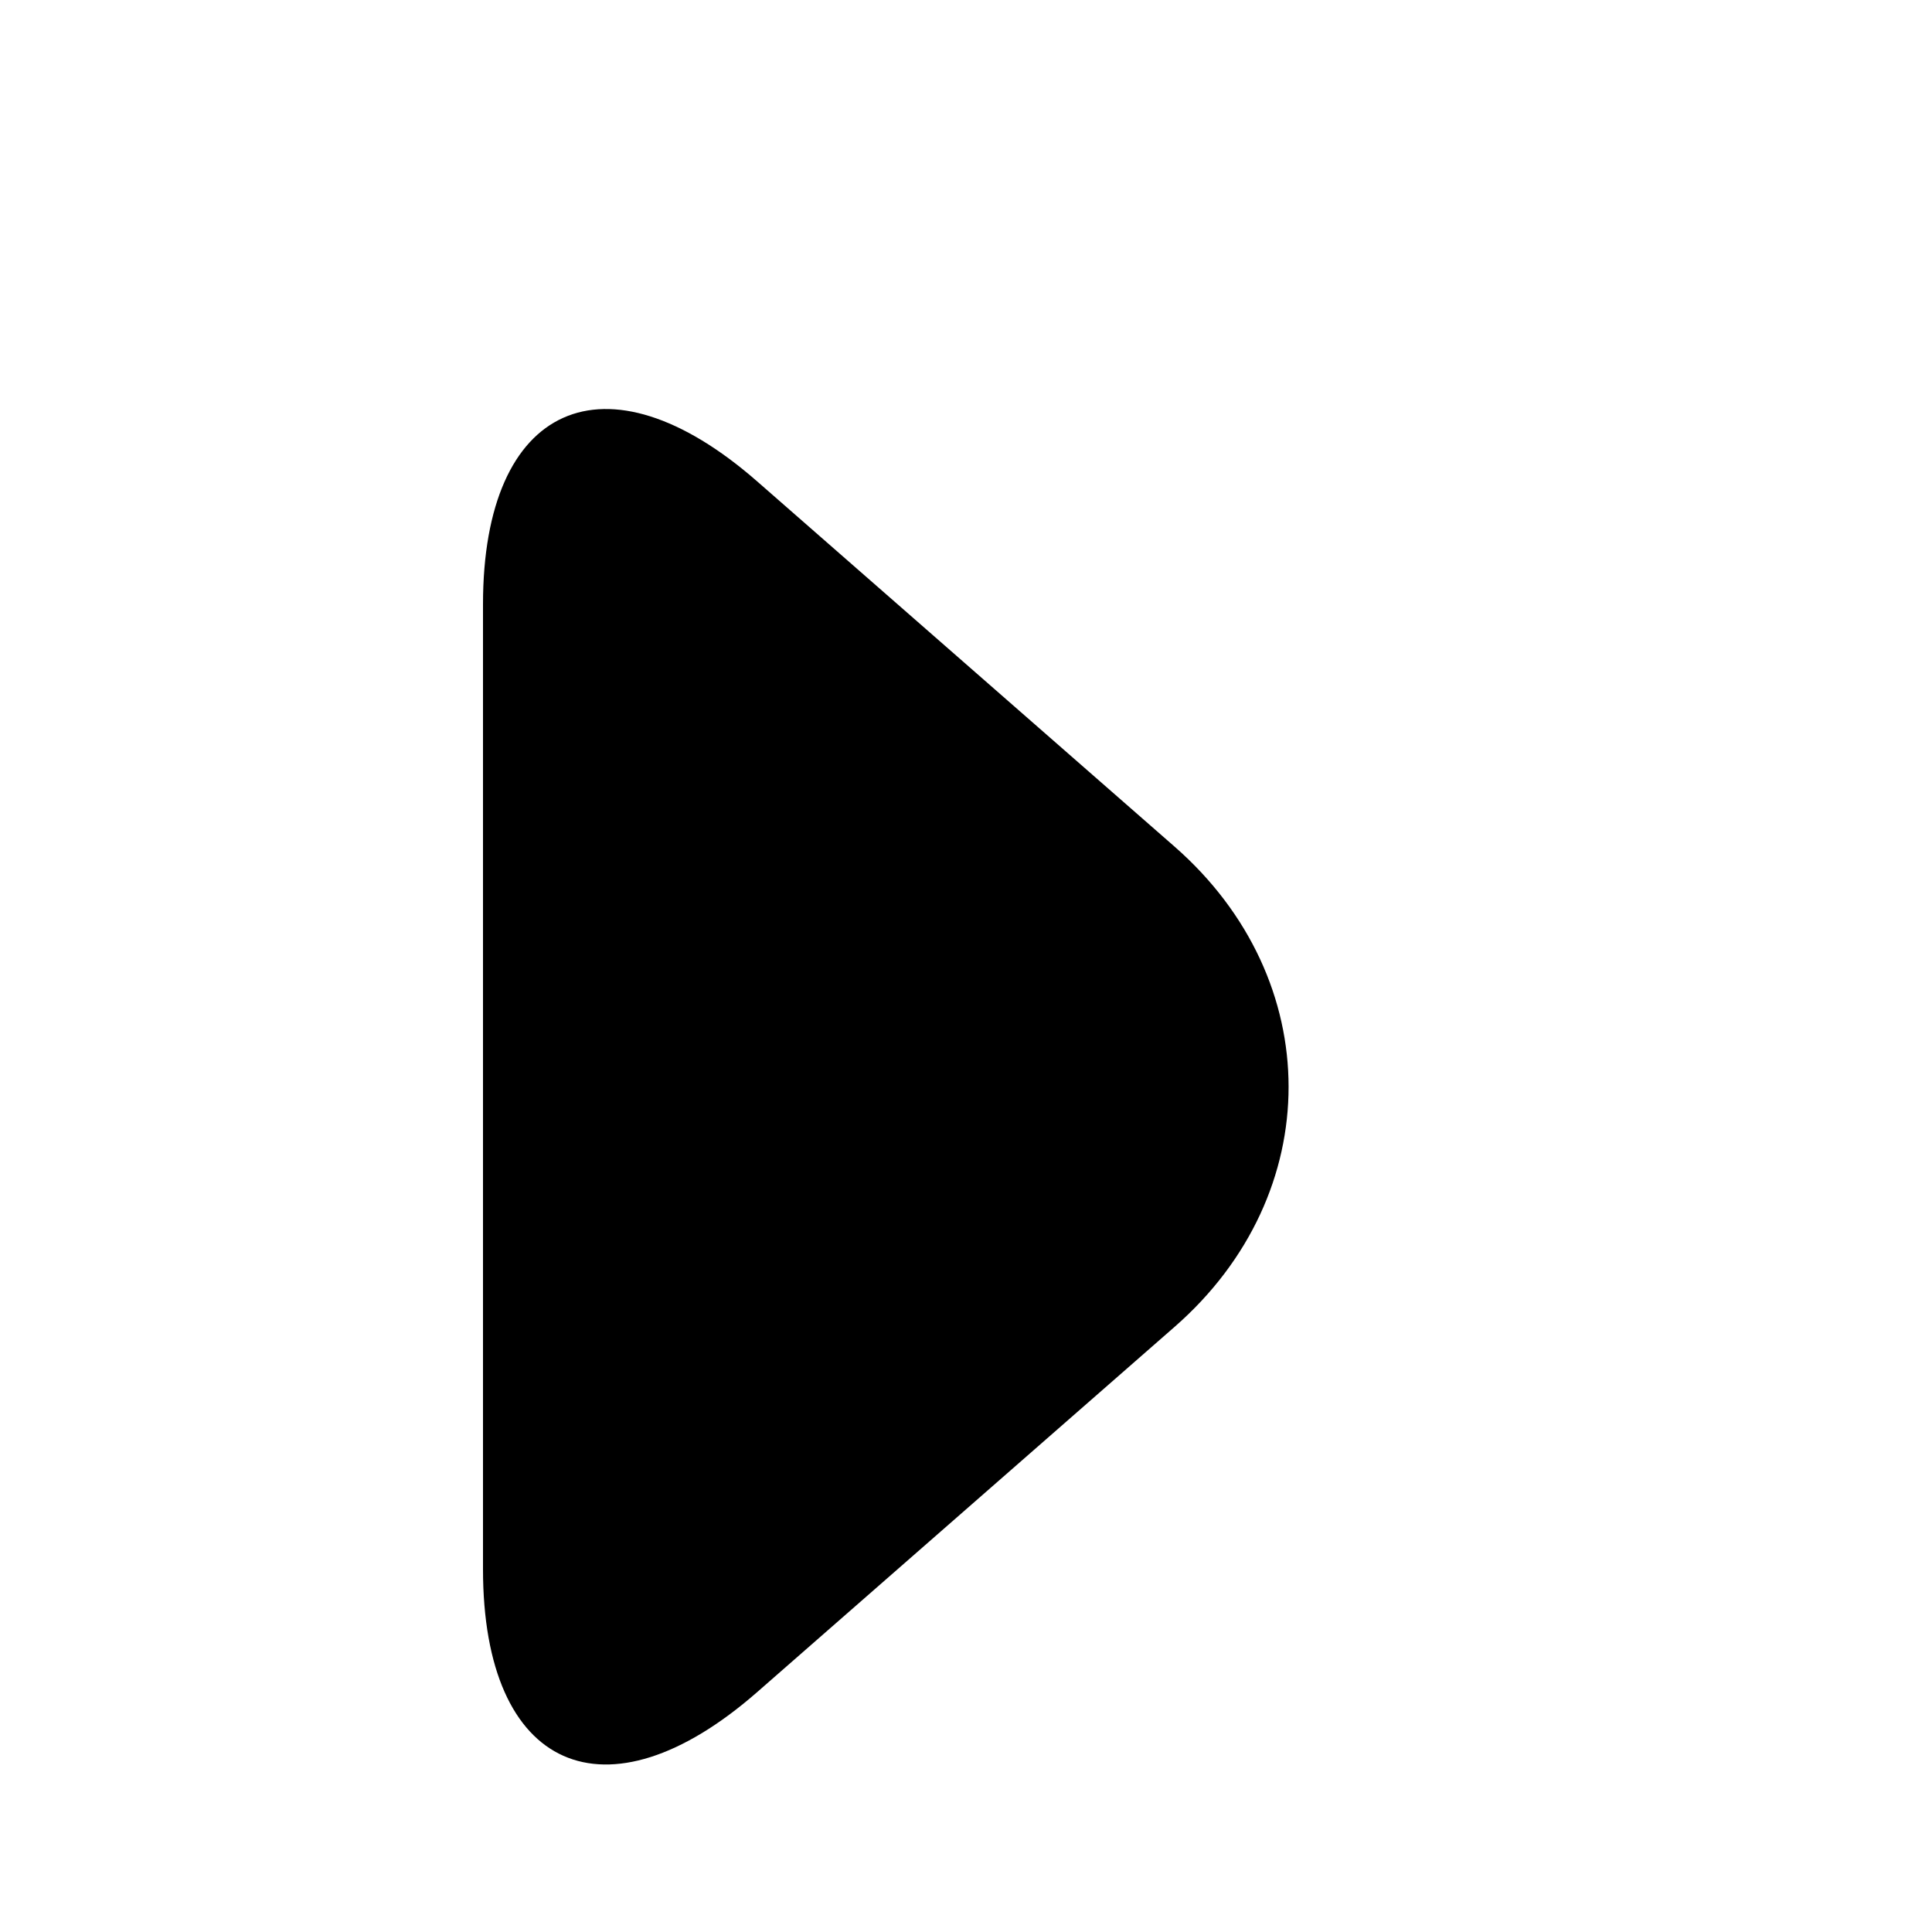
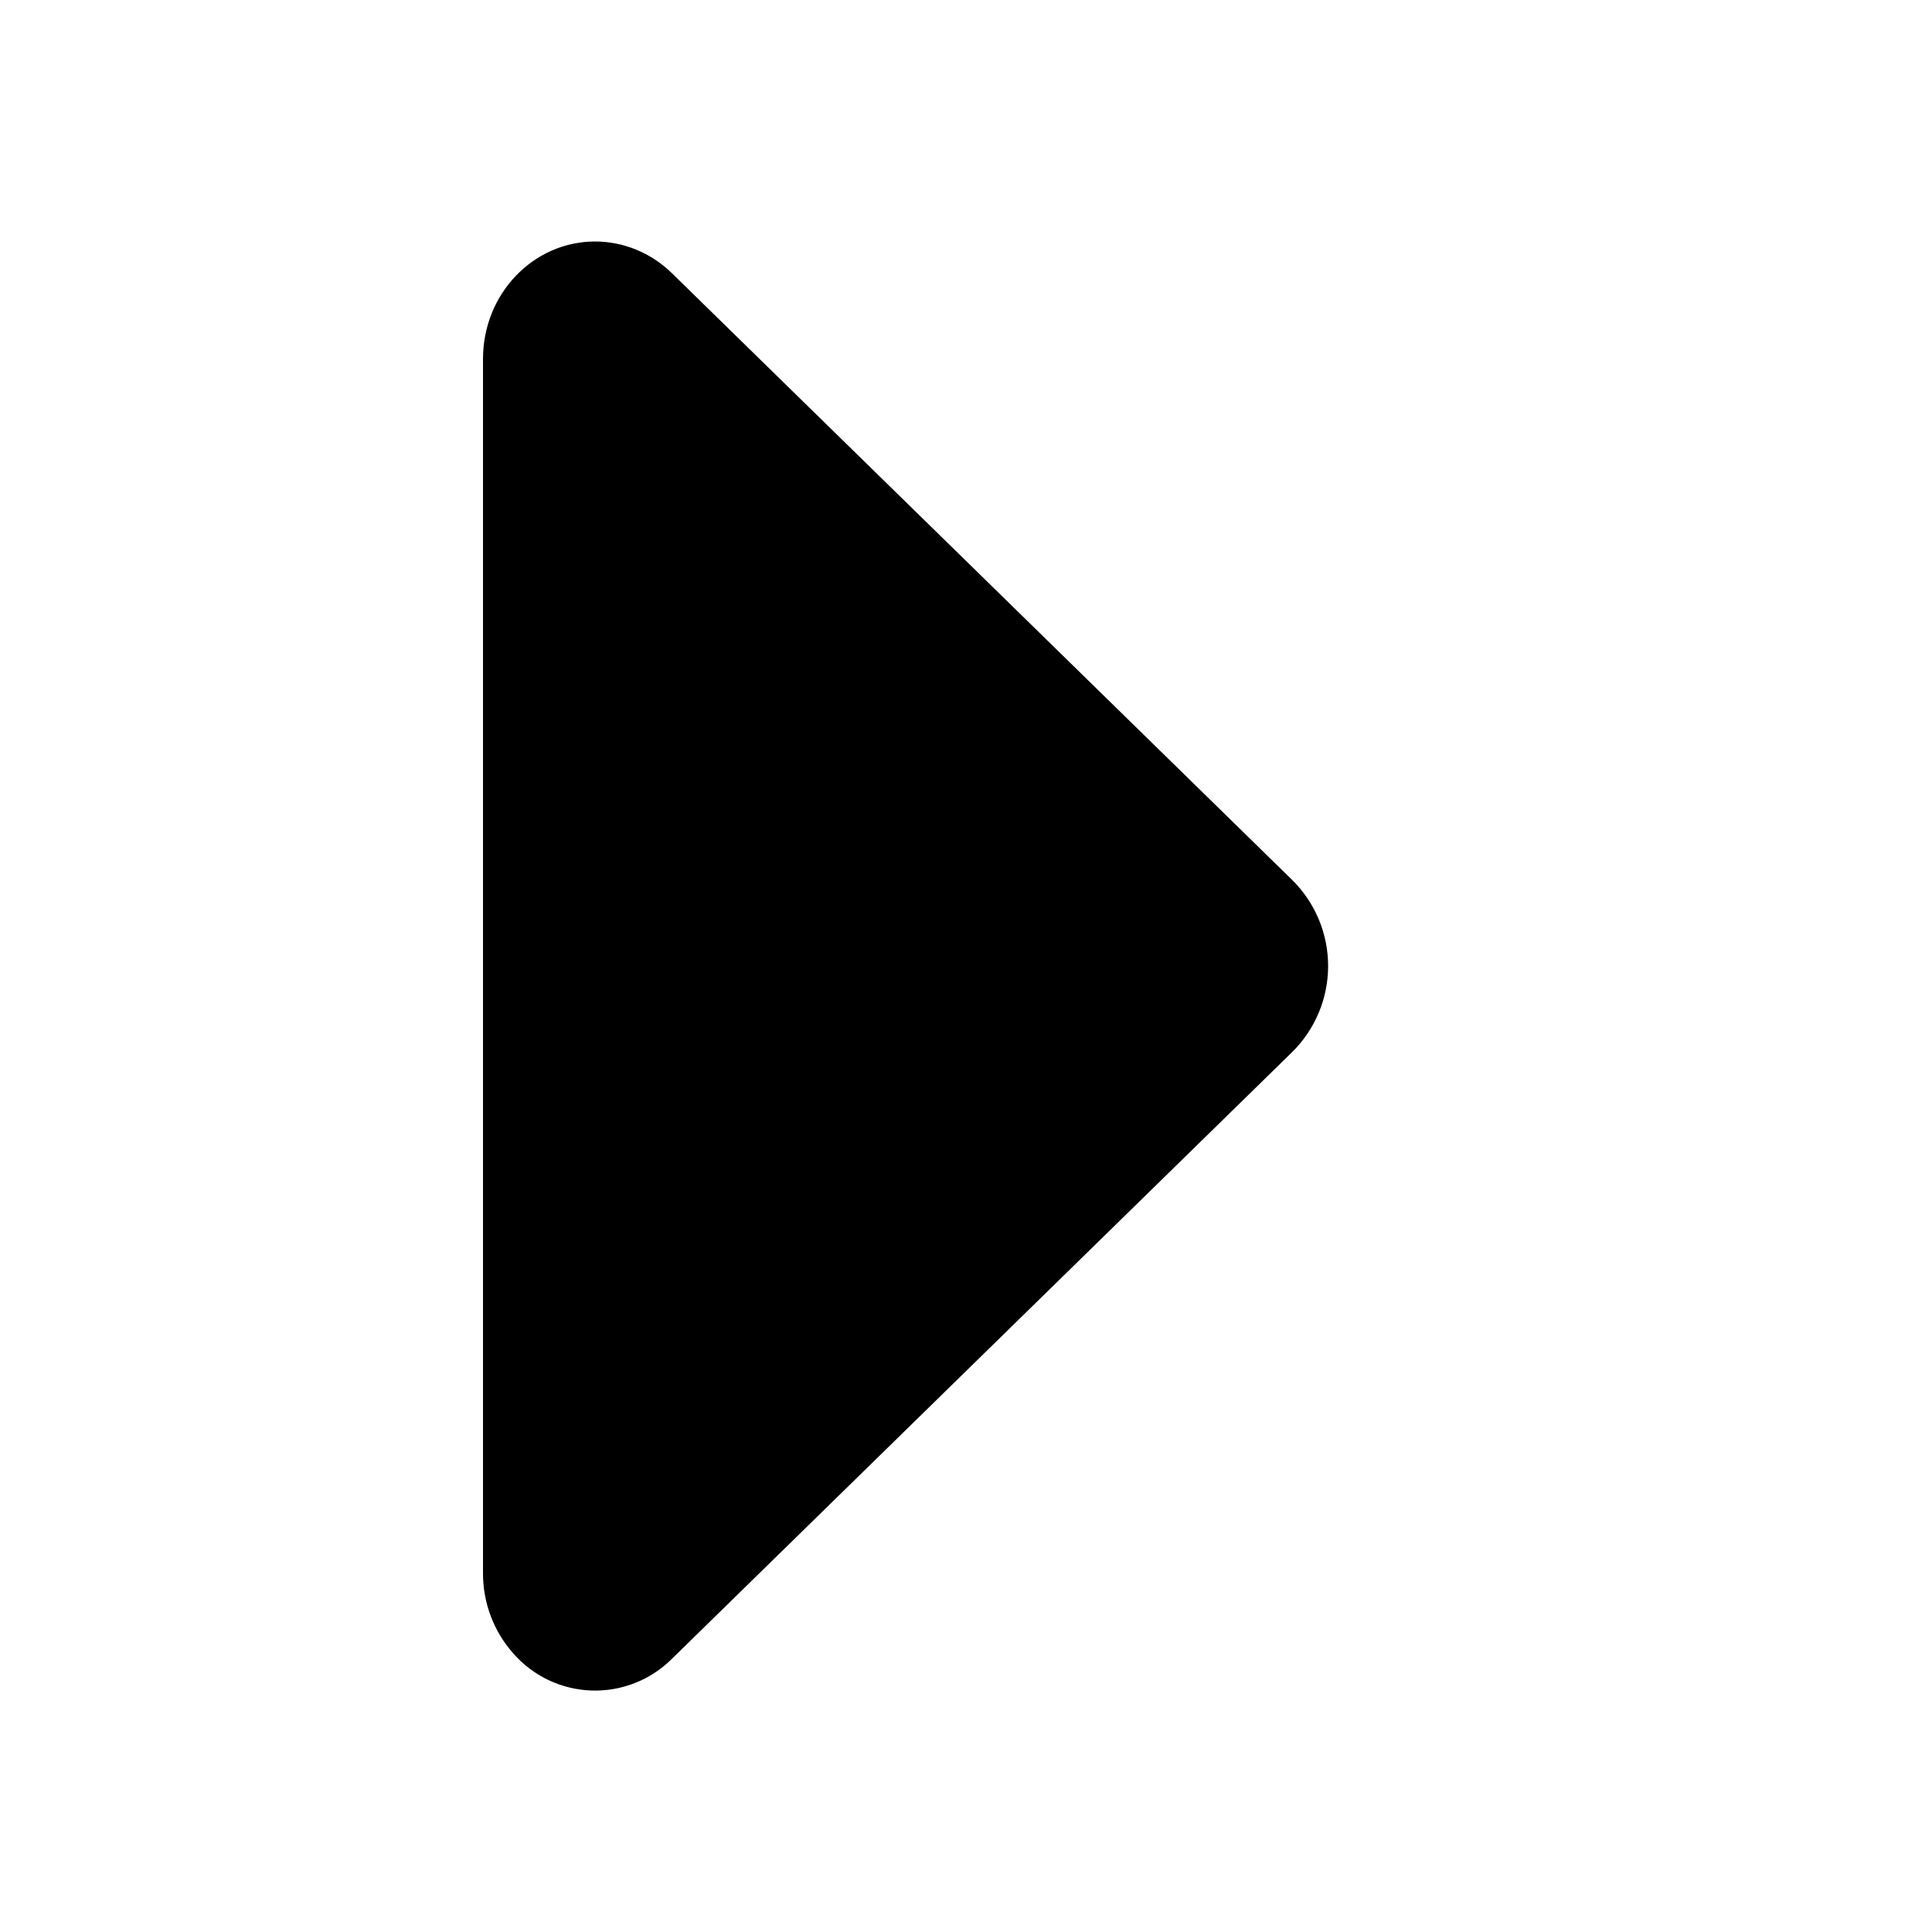
<svg xmlns="http://www.w3.org/2000/svg" width="8" height="8" viewBox="0 0 8 8">
-   <path fill="#000" fill-rule="evenodd" d="M3.136 7.006C2.508 7.556 2 7.33 2 6.498V2.502c0-.83.507-1.059 1.136-.508l1.728 1.512c.628.55.63 1.437 0 1.988L3.136 7.006z" />
+   <path fill="#000" fill-rule="evenodd" d="M2 6.514V1.486C2 1.217 2.208 1 2.464 1c.118 0 .232.047.318.131l2.57 2.514a.501.501 0 0 1 0 .71l-2.57 2.514a.45.45 0 0 1-.657-.023A.498.498 0 0 1 2 6.514z" />
</svg>
